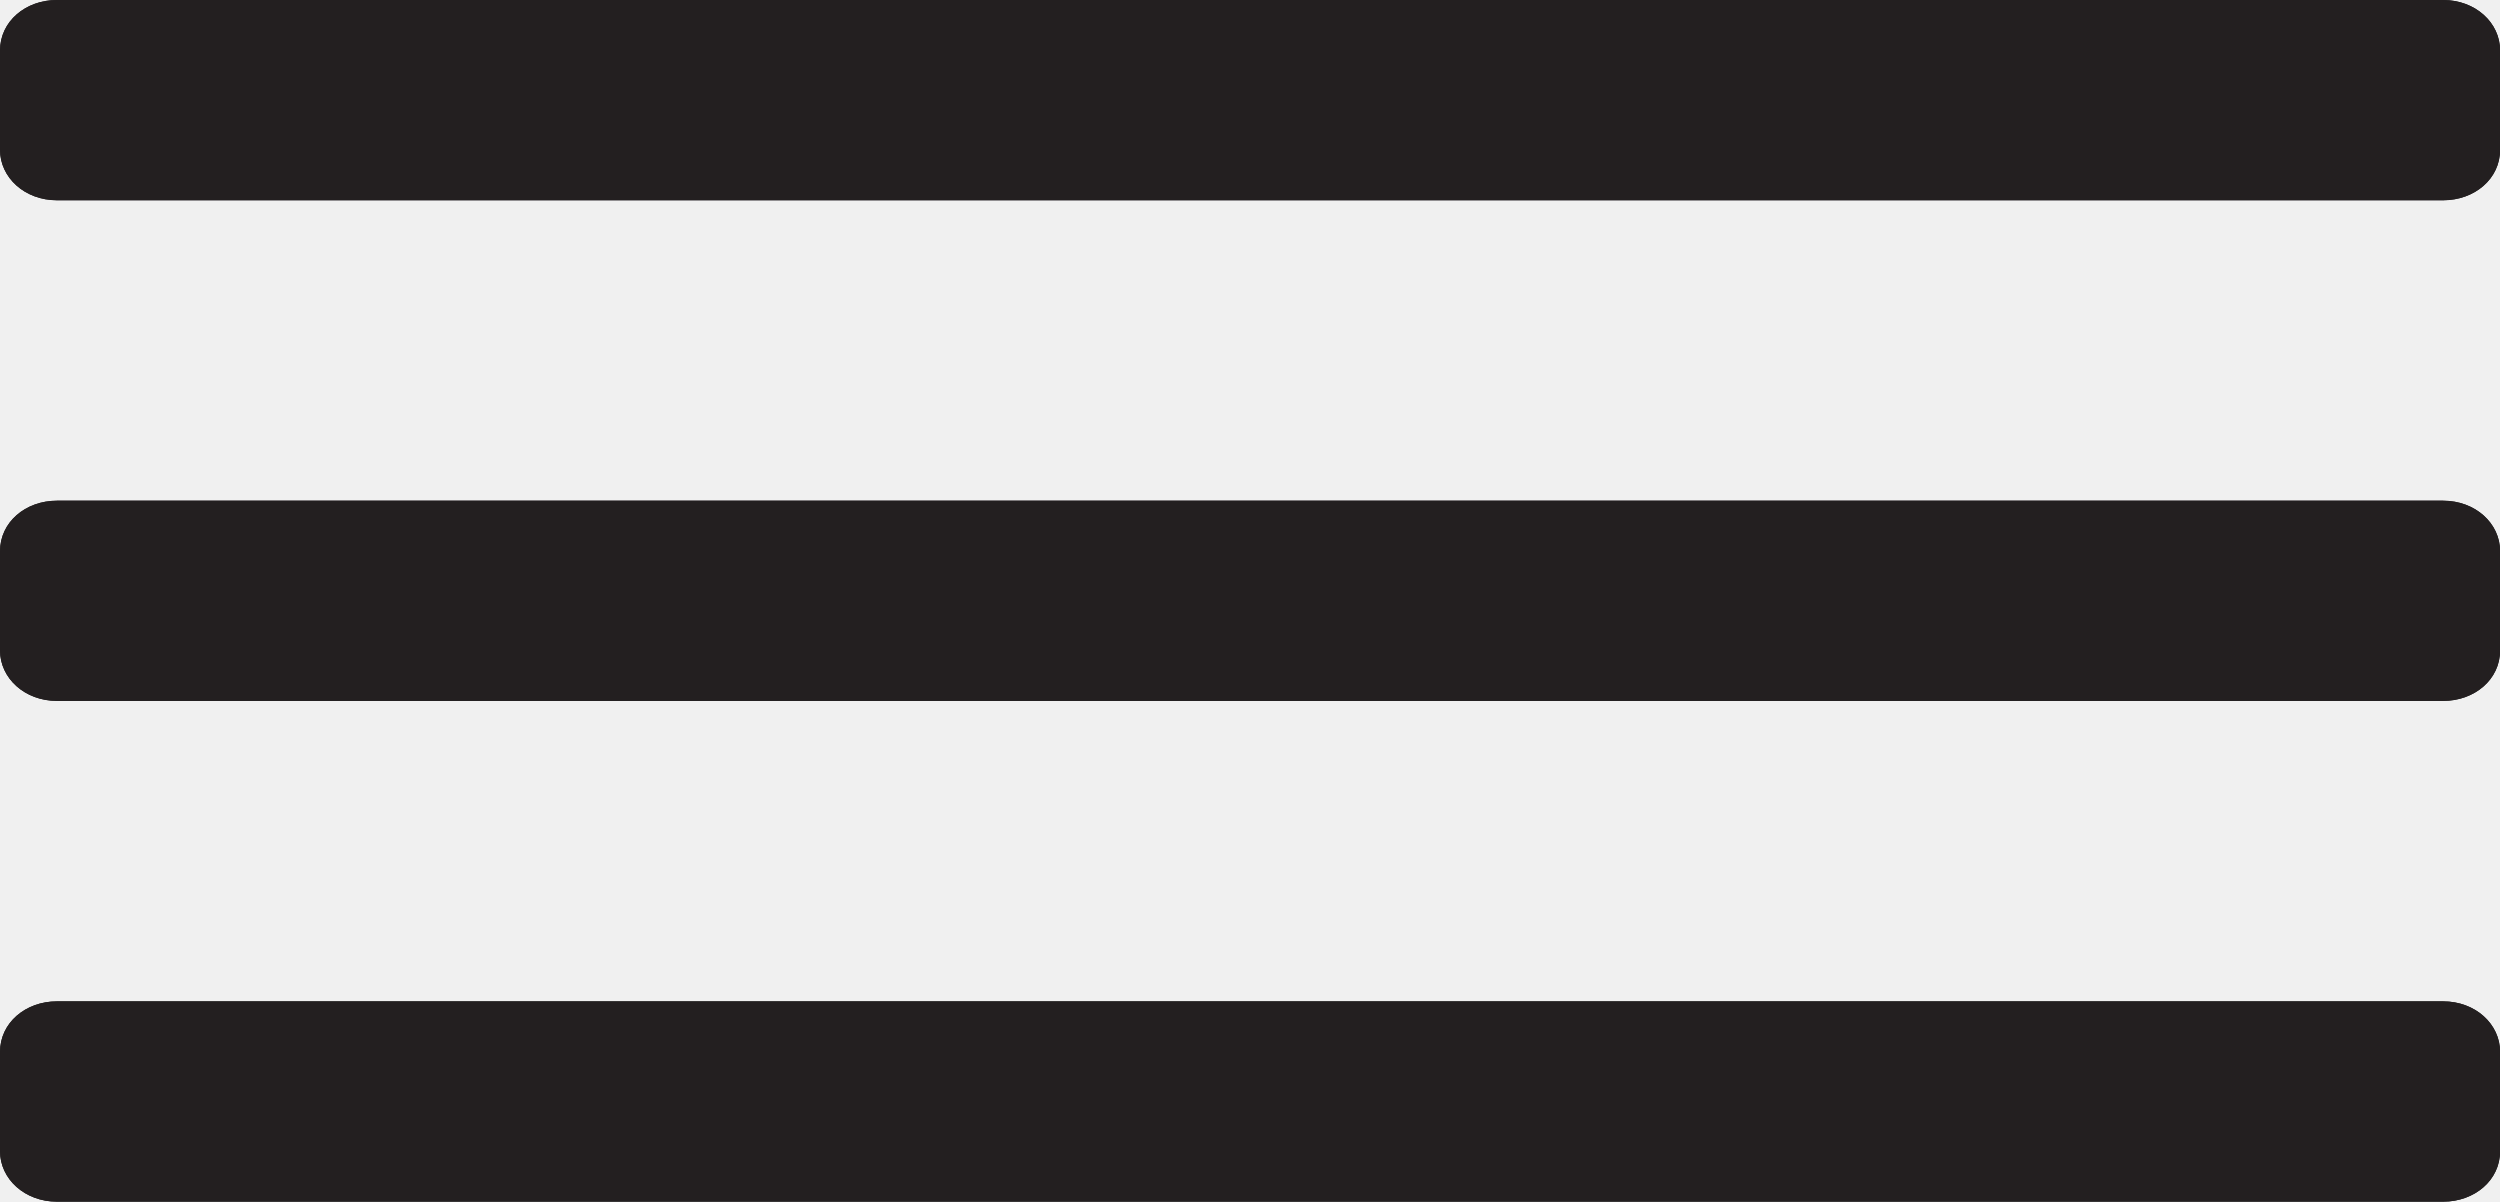
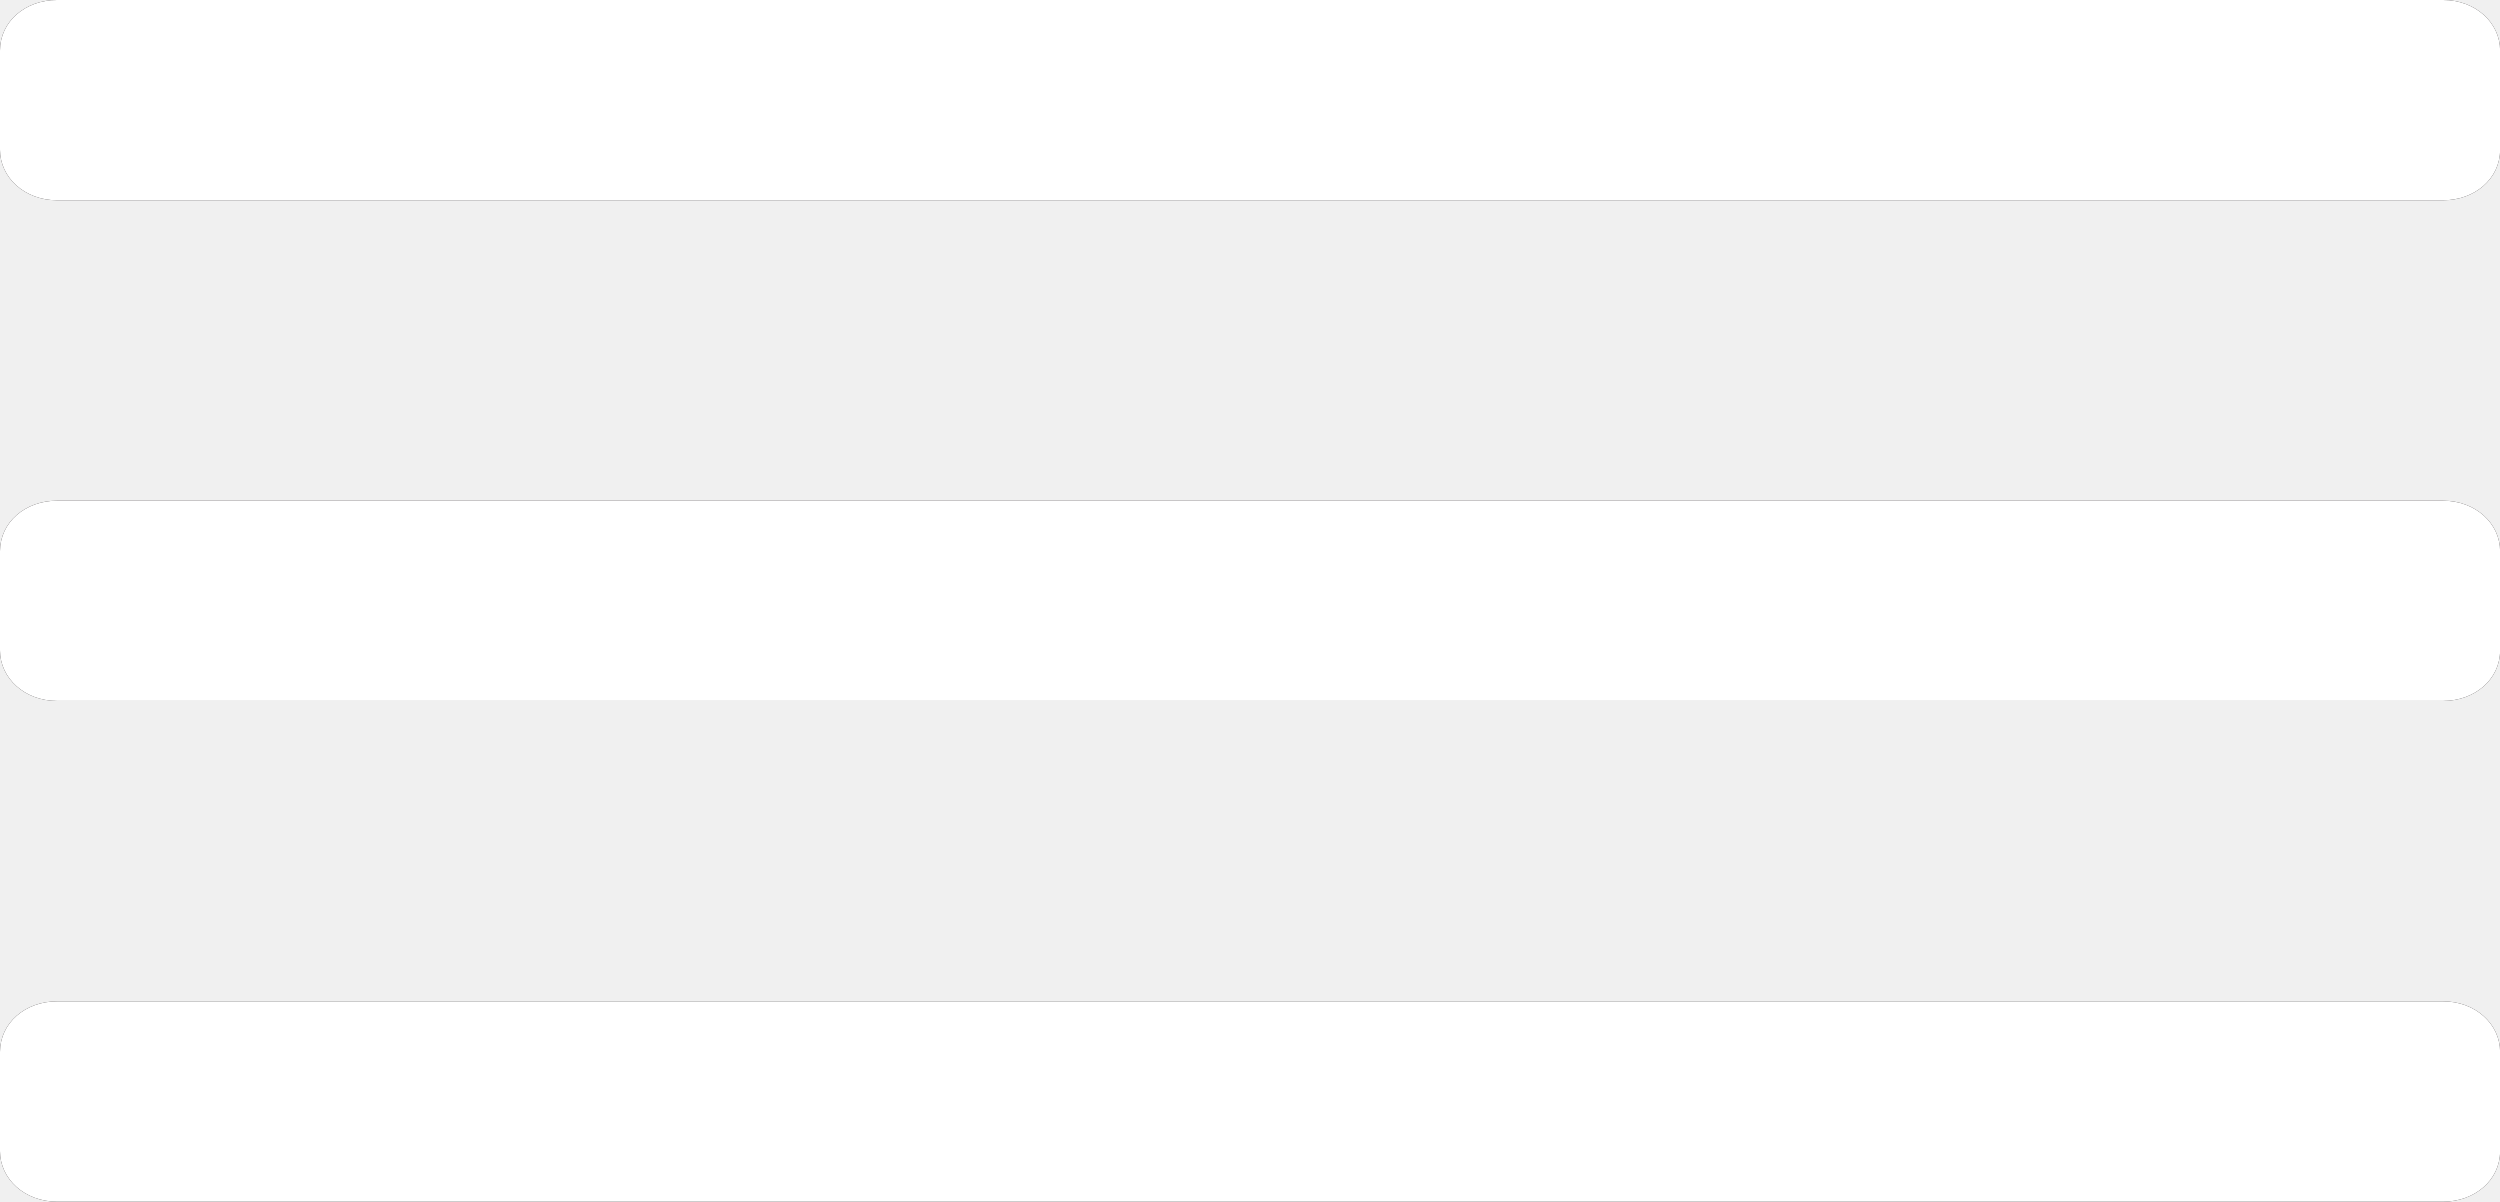
<svg xmlns="http://www.w3.org/2000/svg" version="1.0" id="Layer_1" x="0px" y="0px" width="49.945px" height="24.007px" viewBox="0 0 49.945 24.007" enable-background="new 0 0 49.945 24.007" xml:space="preserve">
  <g id="miu">
    <g id="editor_list_view_hambuger_menu_glyph">
      <g>
        <path id="path-1" fill="#231F20" d="M1.137,0C0.51,0,0,0.428,0,1.01v1.981c0,0.558,0.494,1.01,1.138,1.01h47.671     c0.628,0,1.138-0.428,1.138-1.01V1.01c0-0.558-0.494-1.01-1.138-1.01H1.137z M1.137,10.003C0.51,10.003,0,10.431,0,11.013v1.98     c0,0.557,0.494,1.01,1.138,1.01h47.671c0.628,0,1.138-0.428,1.138-1.01v-1.98c0-0.558-0.494-1.01-1.138-1.01H1.137z      M1.137,20.005C0.51,20.005,0,20.434,0,21.016v1.981c0,0.557,0.494,1.01,1.138,1.01h47.671c0.628,0,1.138-0.428,1.138-1.01     v-1.981c0-0.558-0.494-1.011-1.138-1.011H1.137z" />
      </g>
      <g>
-         <path id="path-1_1_" fill="#231F20" d="M1.137,0C0.51,0,0,0.428,0,1.01v1.981c0,0.558,0.494,1.01,1.138,1.01h47.671     c0.628,0,1.138-0.428,1.138-1.01V1.01c0-0.558-0.494-1.01-1.138-1.01H1.137z M1.137,10.003C0.51,10.003,0,10.431,0,11.013v1.98     c0,0.557,0.494,1.01,1.138,1.01h47.671c0.628,0,1.138-0.428,1.138-1.01v-1.98c0-0.558-0.494-1.01-1.138-1.01H1.137z      M1.137,20.005C0.51,20.005,0,20.434,0,21.016v1.981c0,0.557,0.494,1.01,1.138,1.01h47.671c0.628,0,1.138-0.428,1.138-1.01     v-1.981c0-0.558-0.494-1.011-1.138-1.011H1.137z" />
+         <path id="path-1_1_" fill="#FFFFFF" d="M1.137,0C0.51,0,0,0.428,0,1.01v1.981c0,0.558,0.494,1.01,1.138,1.01h47.671     c0.628,0,1.138-0.428,1.138-1.01V1.01c0-0.558-0.494-1.01-1.138-1.01H1.137z M1.137,10.003C0.51,10.003,0,10.431,0,11.013v1.98     c0,0.557,0.494,1.01,1.138,1.01h47.671c0.628,0,1.138-0.428,1.138-1.01v-1.98c0-0.558-0.494-1.01-1.138-1.01H1.137z      M1.137,20.005C0.51,20.005,0,20.434,0,21.016v1.981c0,0.557,0.494,1.01,1.138,1.01h47.671c0.628,0,1.138-0.428,1.138-1.01     v-1.981c0-0.558-0.494-1.011-1.138-1.011H1.137z" />
      </g>
    </g>
  </g>
</svg>
